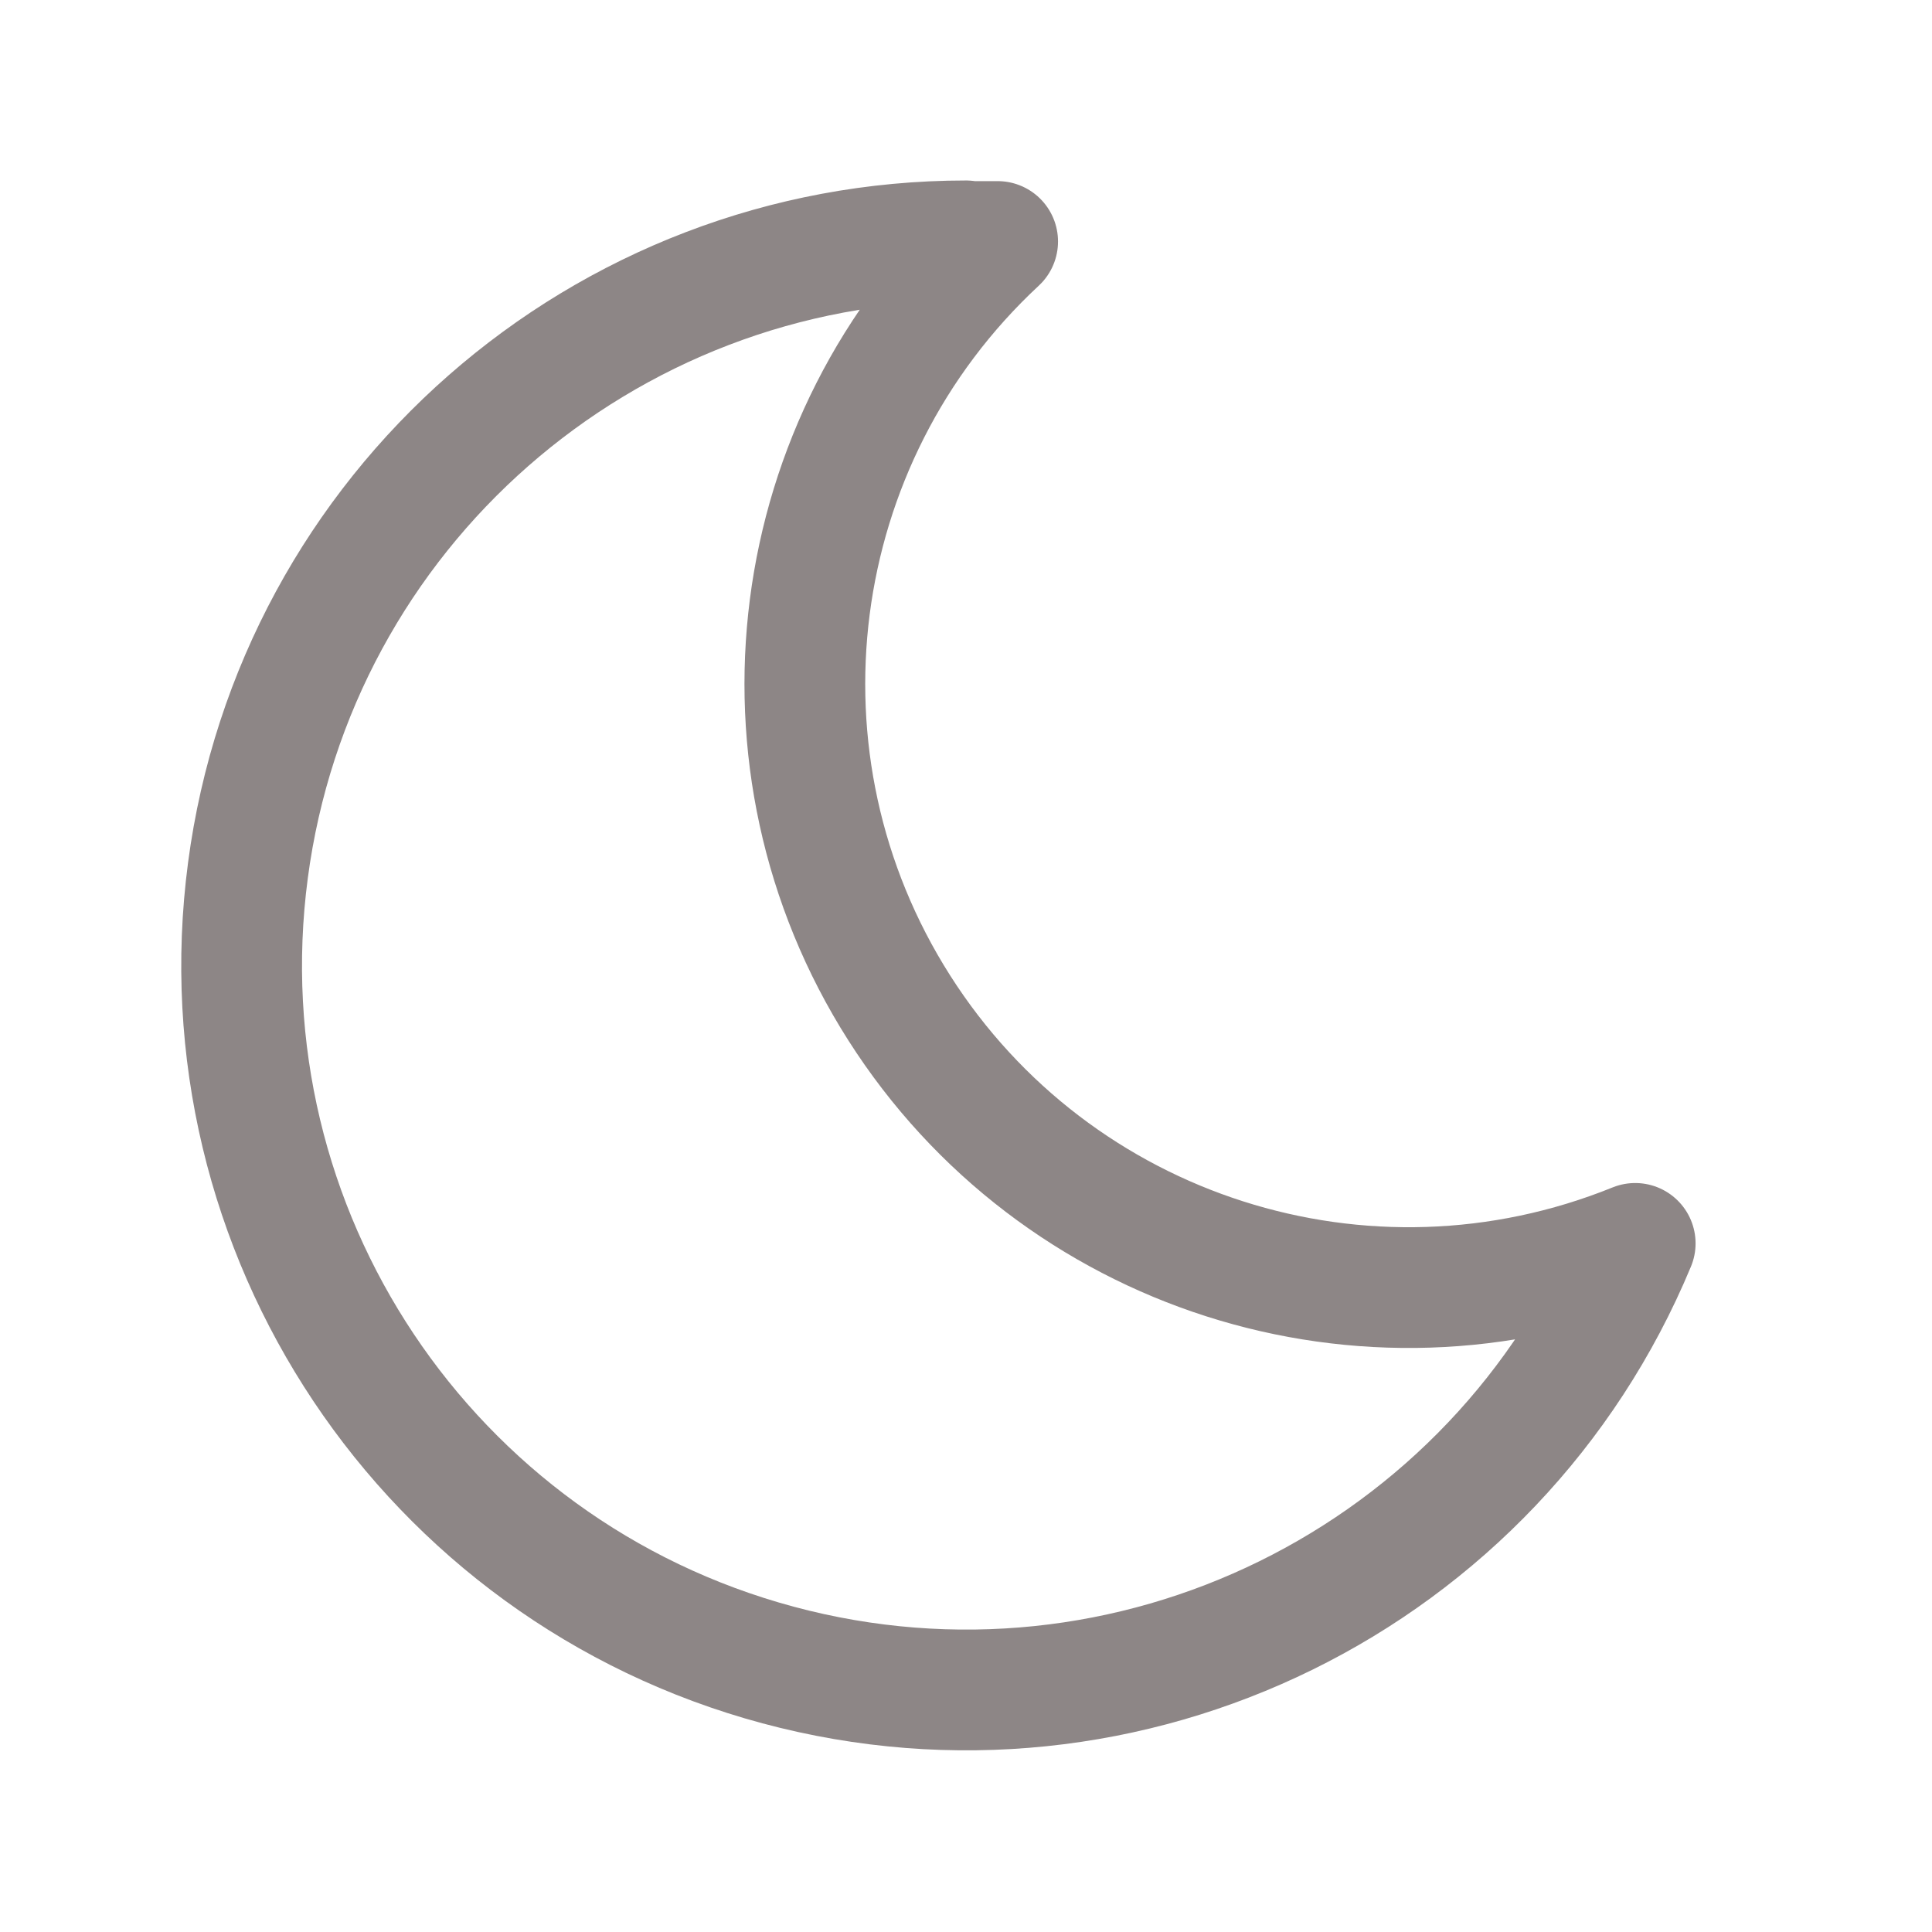
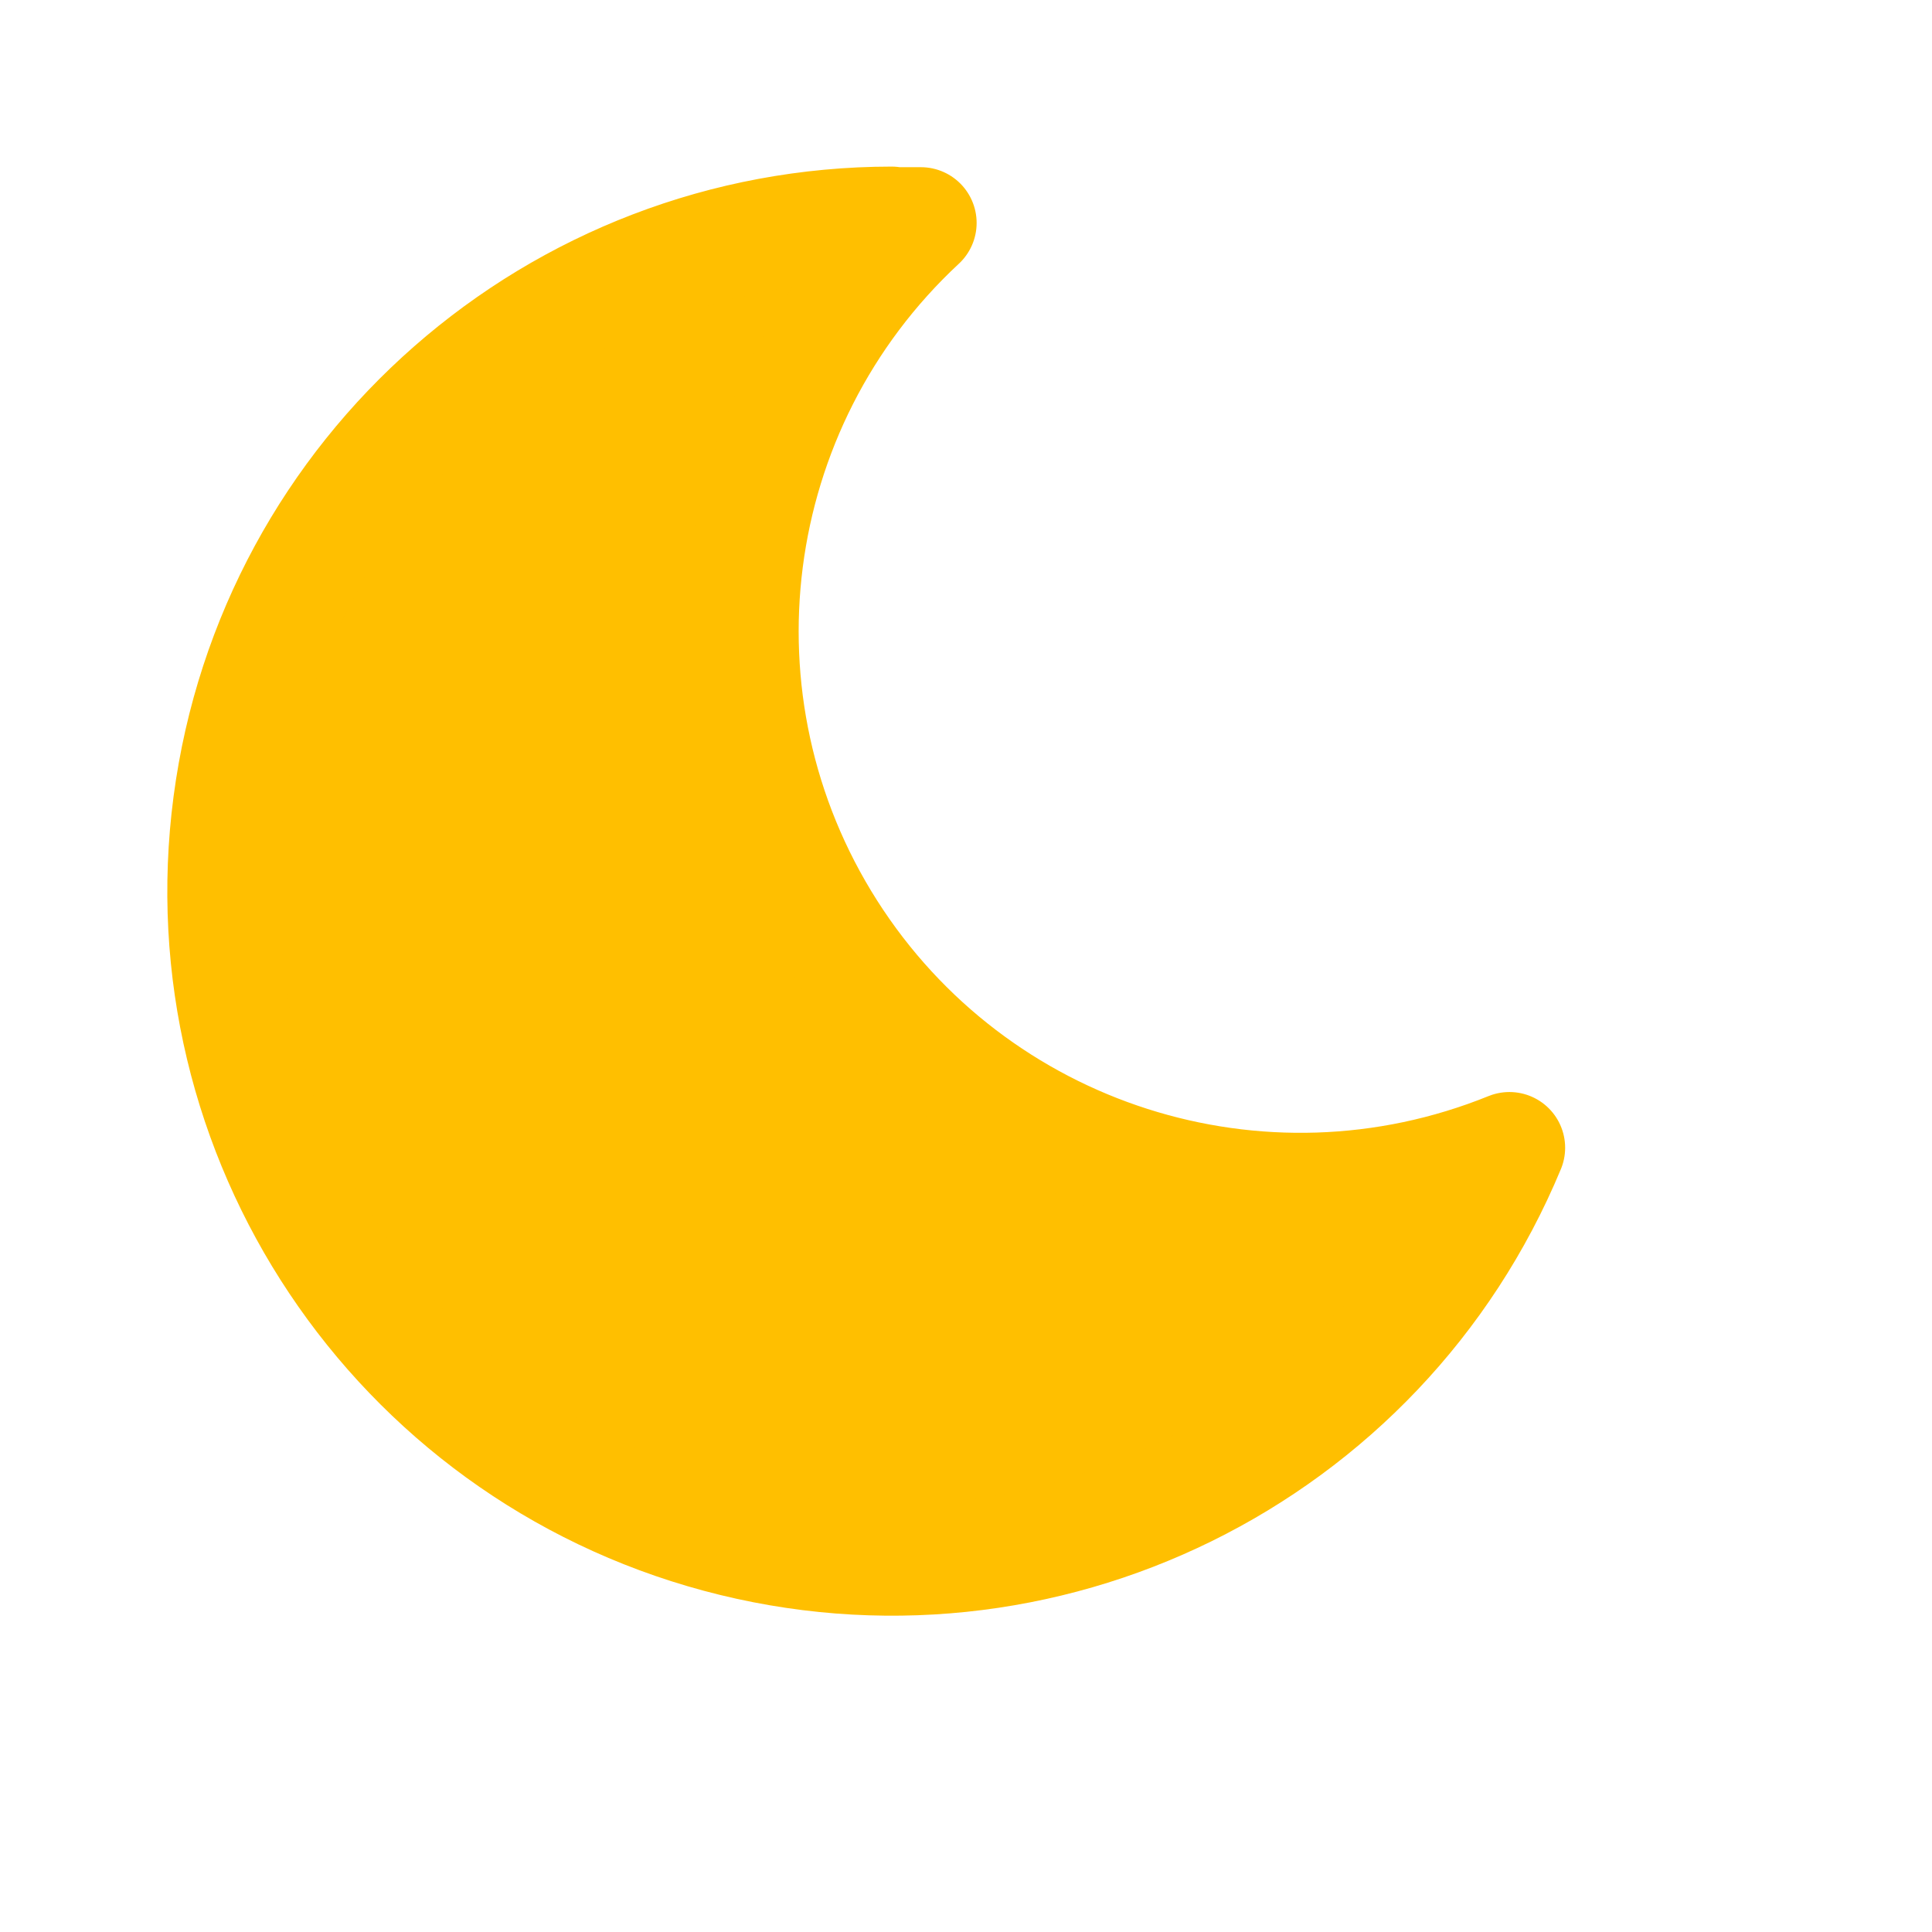
- <svg xmlns="http://www.w3.org/2000/svg" class="icon icon-tabler icon-tabler-moon" width="35" height="35" viewBox="0 0 24 24" stroke-width="1.5" stroke="#8d8686" fill="none" stroke-linecap="round" stroke-linejoin="round">
+ <svg xmlns="http://www.w3.org/2000/svg" class="icon icon-tabler icon-tabler-moon" width="35" height="35" viewBox="0 0 26 26" stroke-width="1.5" stroke="#FFBF00" fill="#FFBF00" stroke-linecap="round" stroke-linejoin="round">
  <path stroke="none" d="M0 0h24v24H0z" fill="none" />
  <path d="M12 3c.132 0 .263 0 .393 0a7.5 7.5 0 0 0 7.92 12.446a9 9 0 1 1 -8.313 -12.454z" />
</svg>
